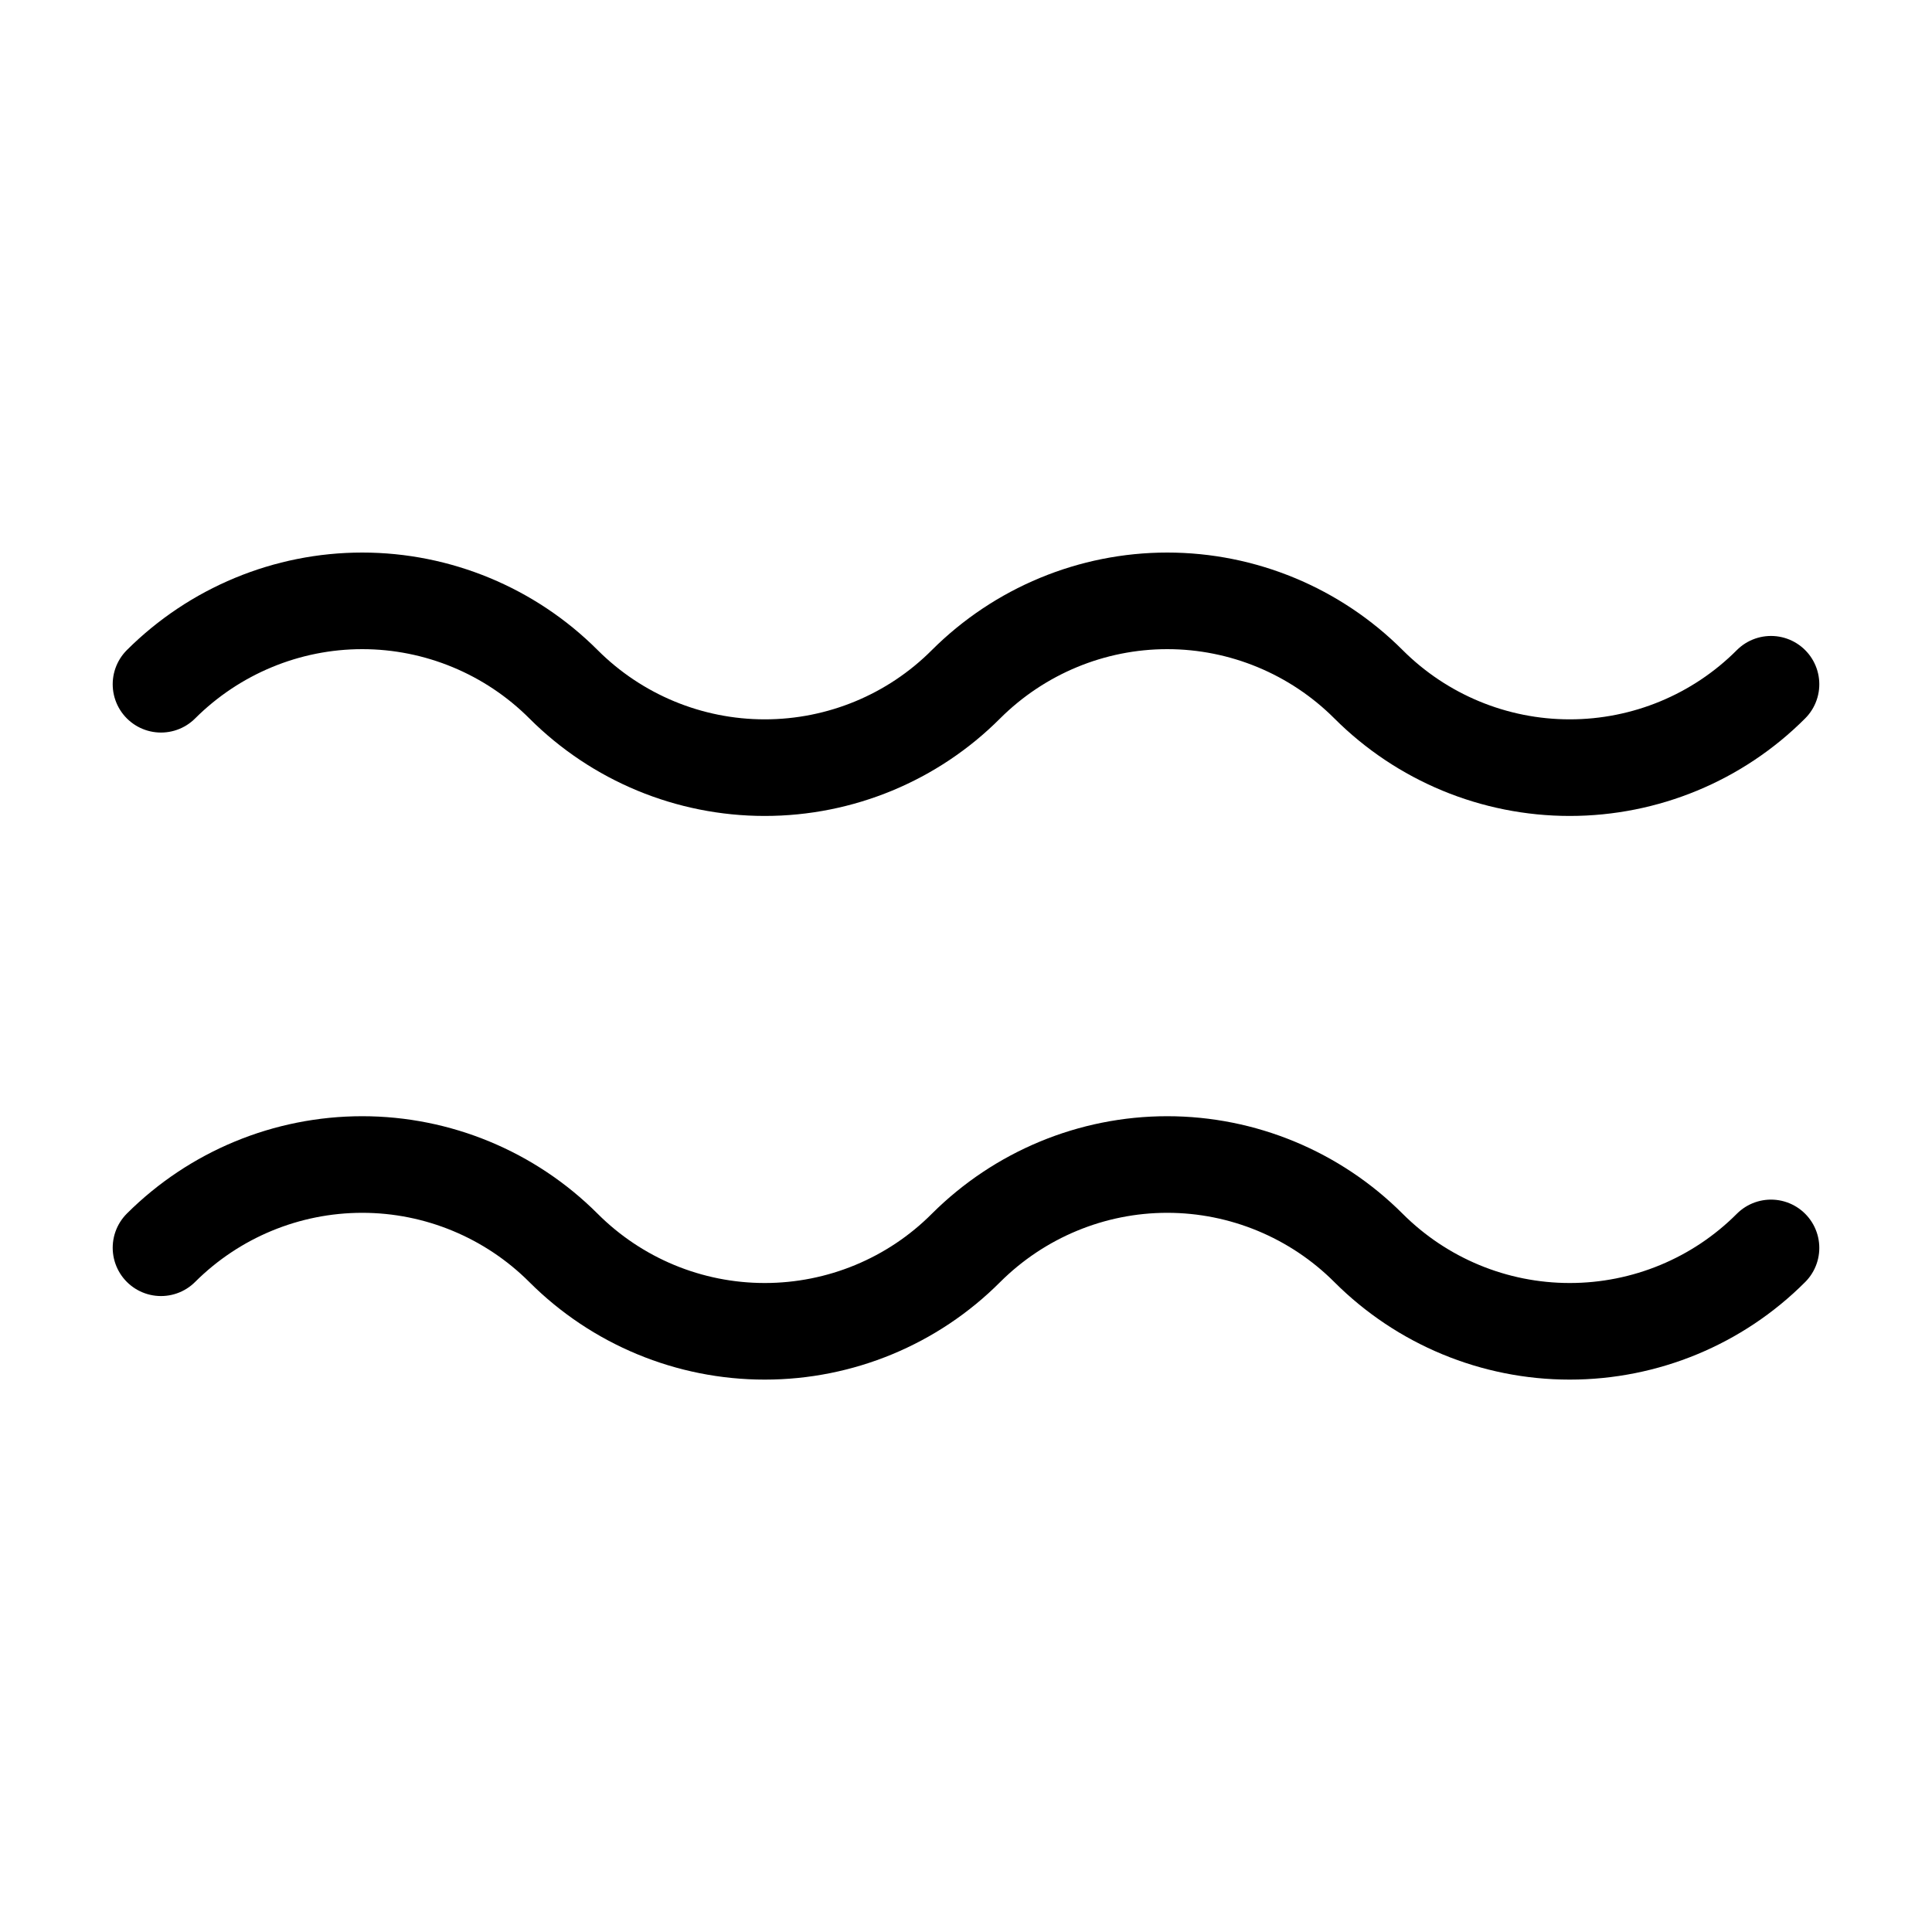
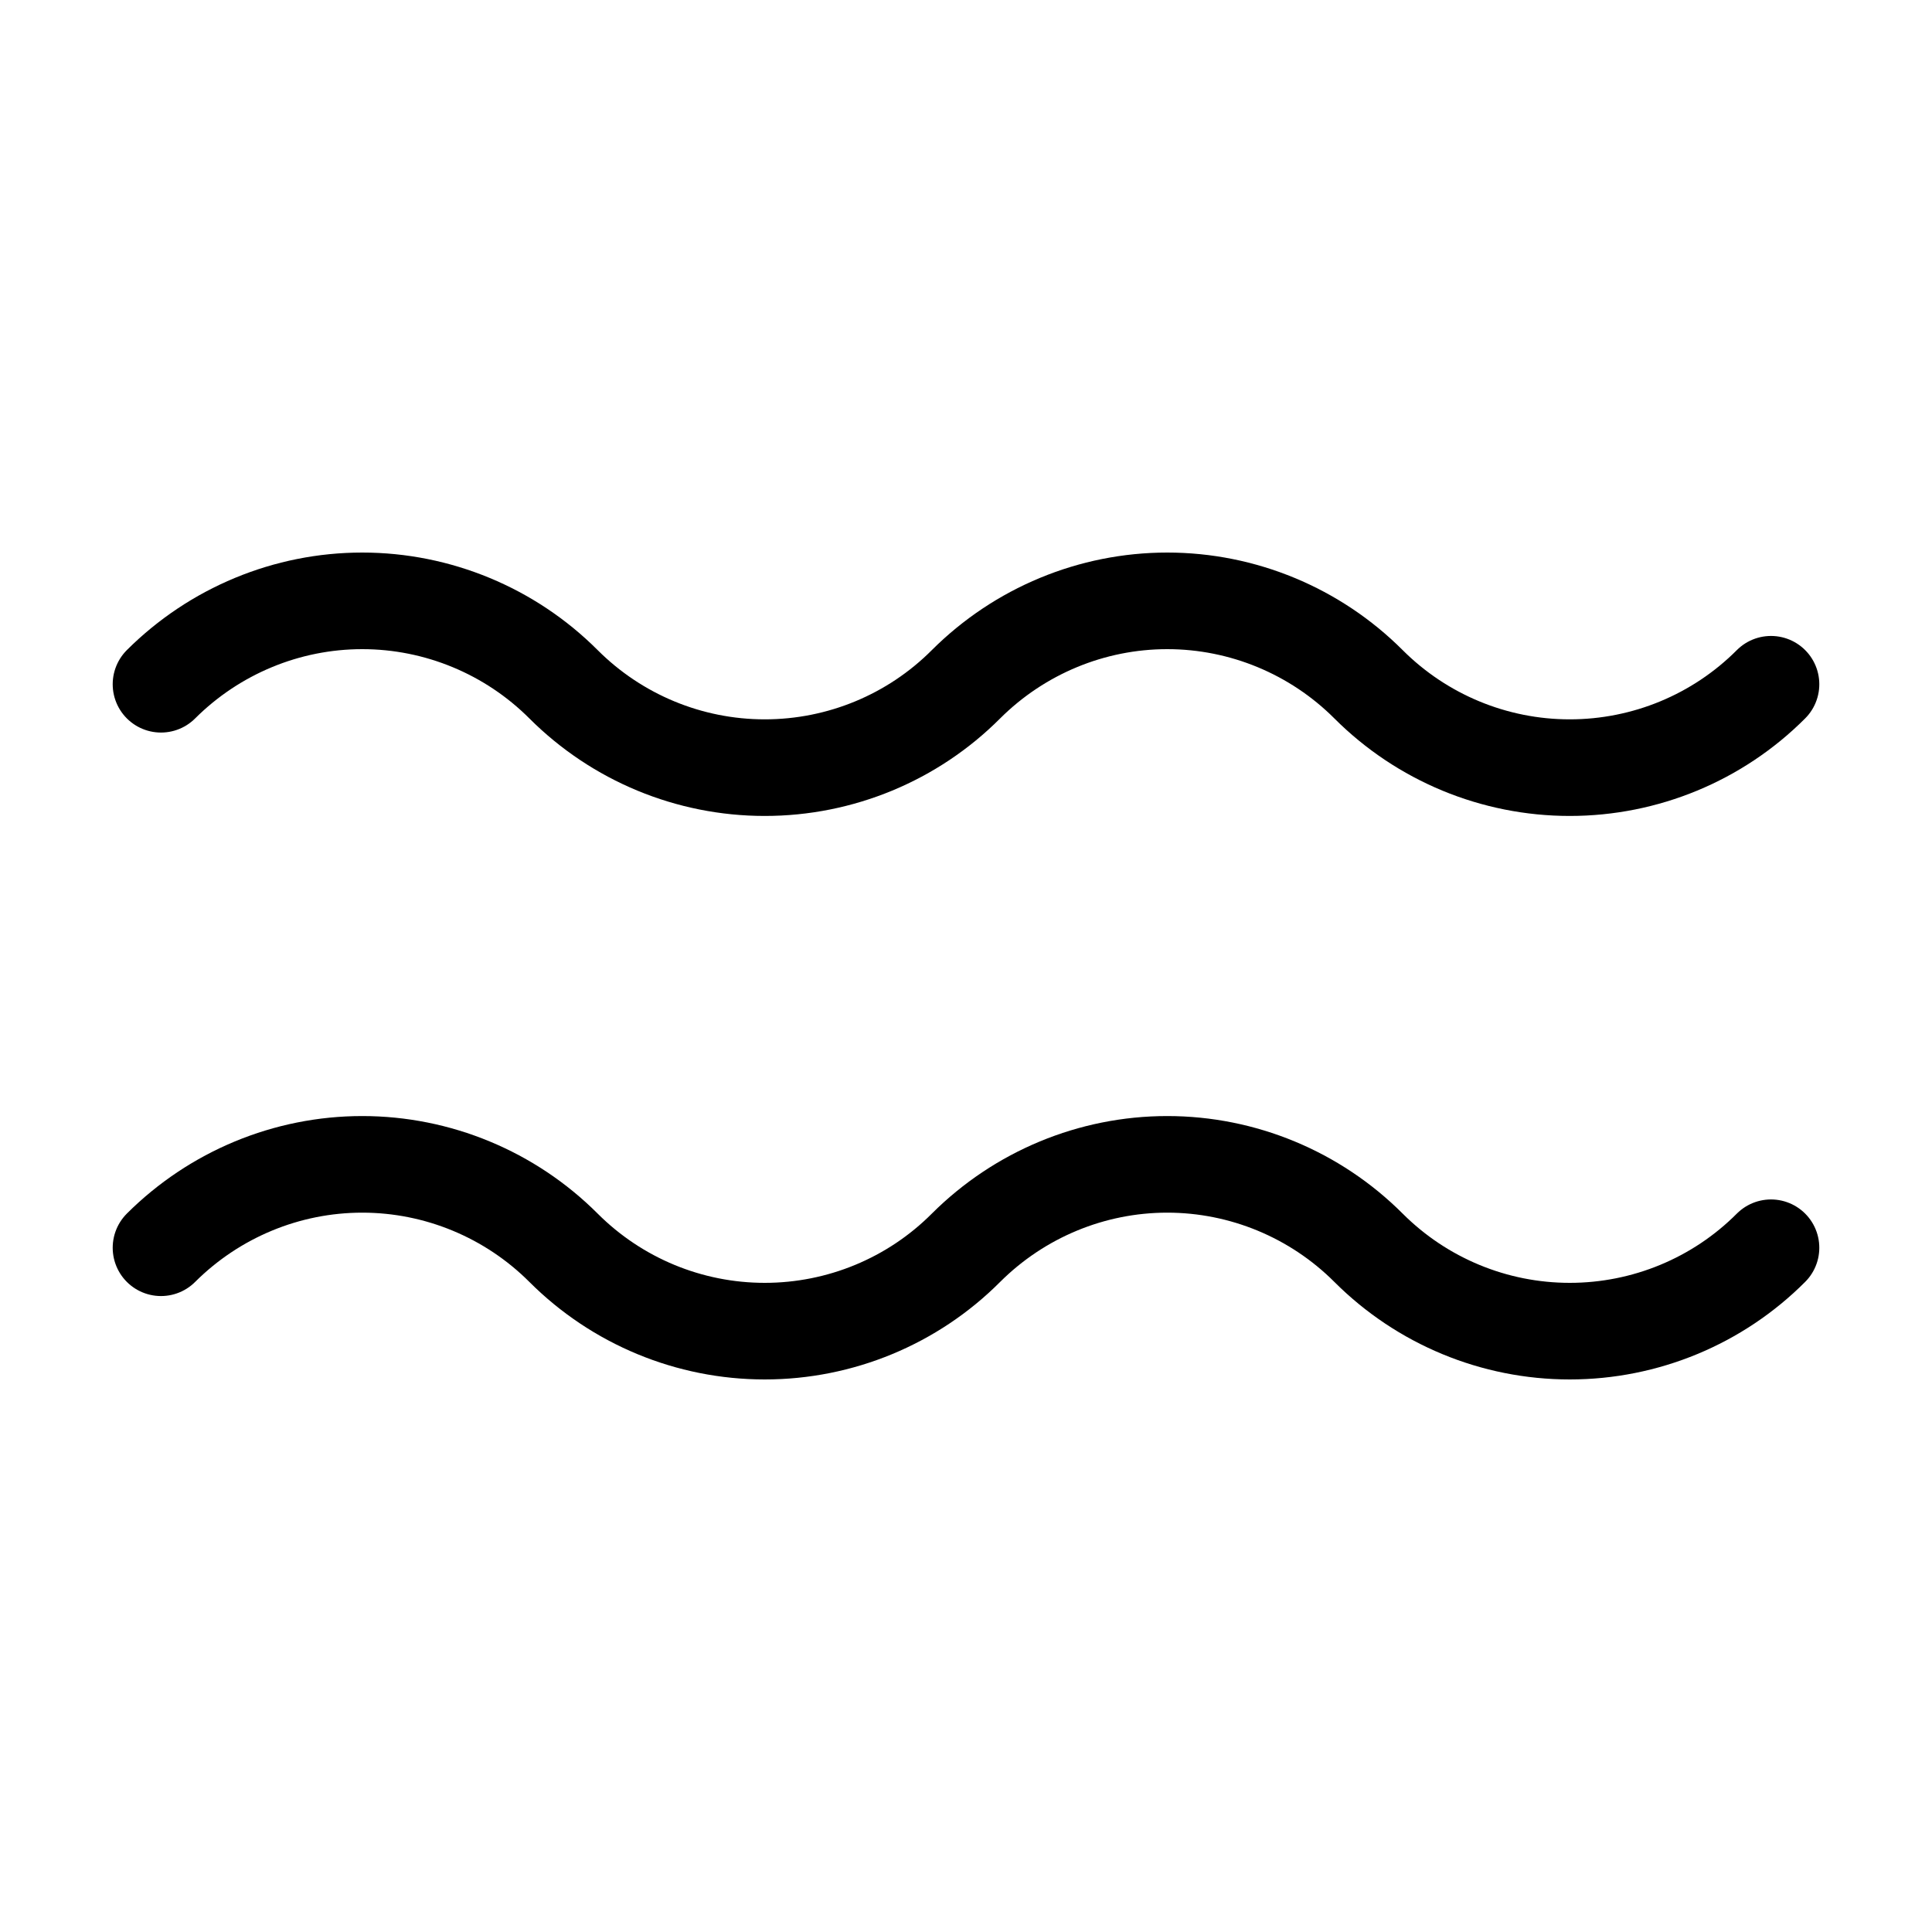
- <svg xmlns="http://www.w3.org/2000/svg" id="svg9" width="16" height="16" version="1.1" viewBox="0 0 12 12">
-   <defs id="defs13">
-     <clipPath id="clip1">
-       <path id="path2-3" d="M 0,0 H 80.398 V 80.398 H 0 Z m 0,0" />
-     </clipPath>
-   </defs>
-   <g id="g4149">
-     <path id="path7" d="M 1,7.75 C 1.332,7.419 1.781,7.233 2.25,7.233 c 0.469,0 0.919,0.187 1.25,0.518 0.332,0.332 0.781,0.518 1.25,0.518 0.469,0 0.919,-0.186 1.25,-0.518 0.332,-0.331 0.781,-0.518 1.25,-0.518 0.469,0 0.919,0.187 1.25,0.518 0.332,0.332 0.781,0.518 1.25,0.518 0.469,0 0.919,-0.186 1.25,-0.518" style="clip-rule:nonzero;fill:none;stroke:#000;stroke-width:.6;stroke-linecap:round;stroke-linejoin:round;stroke-miterlimit:4;stroke-dasharray:none;stroke-opacity:1" />
-     <path id="path9" d="M 1,4.25 C 1.332,3.919 1.781,3.732 2.25,3.732 c 0.469,0 0.919,0.187 1.25,0.518 0.332,0.332 0.781,0.518 1.25,0.518 0.469,0 0.919,-0.186 1.25,-0.518 0.332,-0.331 0.781,-0.518 1.25,-0.518 0.469,0 0.919,0.187 1.25,0.518 0.332,0.332 0.781,0.518 1.25,0.518 0.469,0 0.919,-0.186 1.25,-0.518" style="clip-rule:nonzero;fill:none;stroke:#000;stroke-width:.6;stroke-linecap:round;stroke-linejoin:round;stroke-miterlimit:4;stroke-dasharray:none;stroke-opacity:1" />
+ <svg xmlns="http://www.w3.org/2000/svg" height="16" viewBox="0 0 12 12" width="16">
+   <g fill="none" stroke="#000" stroke-linecap="round" stroke-linejoin="round" stroke-width=".6">
+     <path d="m1 7.75c.332-.331.781-.518 1.25-.518s.919.187 1.25.518c.332.332.781.518 1.25.518s.919-.186 1.25-.518c.332-.331.781-.518 1.25-.518s.919.187 1.25.518c.332.332.781.518 1.25.518s.919-.186 1.25-.518" />
+     <path d="m1 4.25c.332-.331.781-.518 1.25-.518s.919.187 1.25.518c.332.332.781.518 1.25.518s.919-.186 1.25-.518c.332-.331.781-.518 1.25-.518s.919.187 1.25.518c.332.332.781.518 1.25.518s.919-.186 1.25-.518" />
  </g>
</svg>
